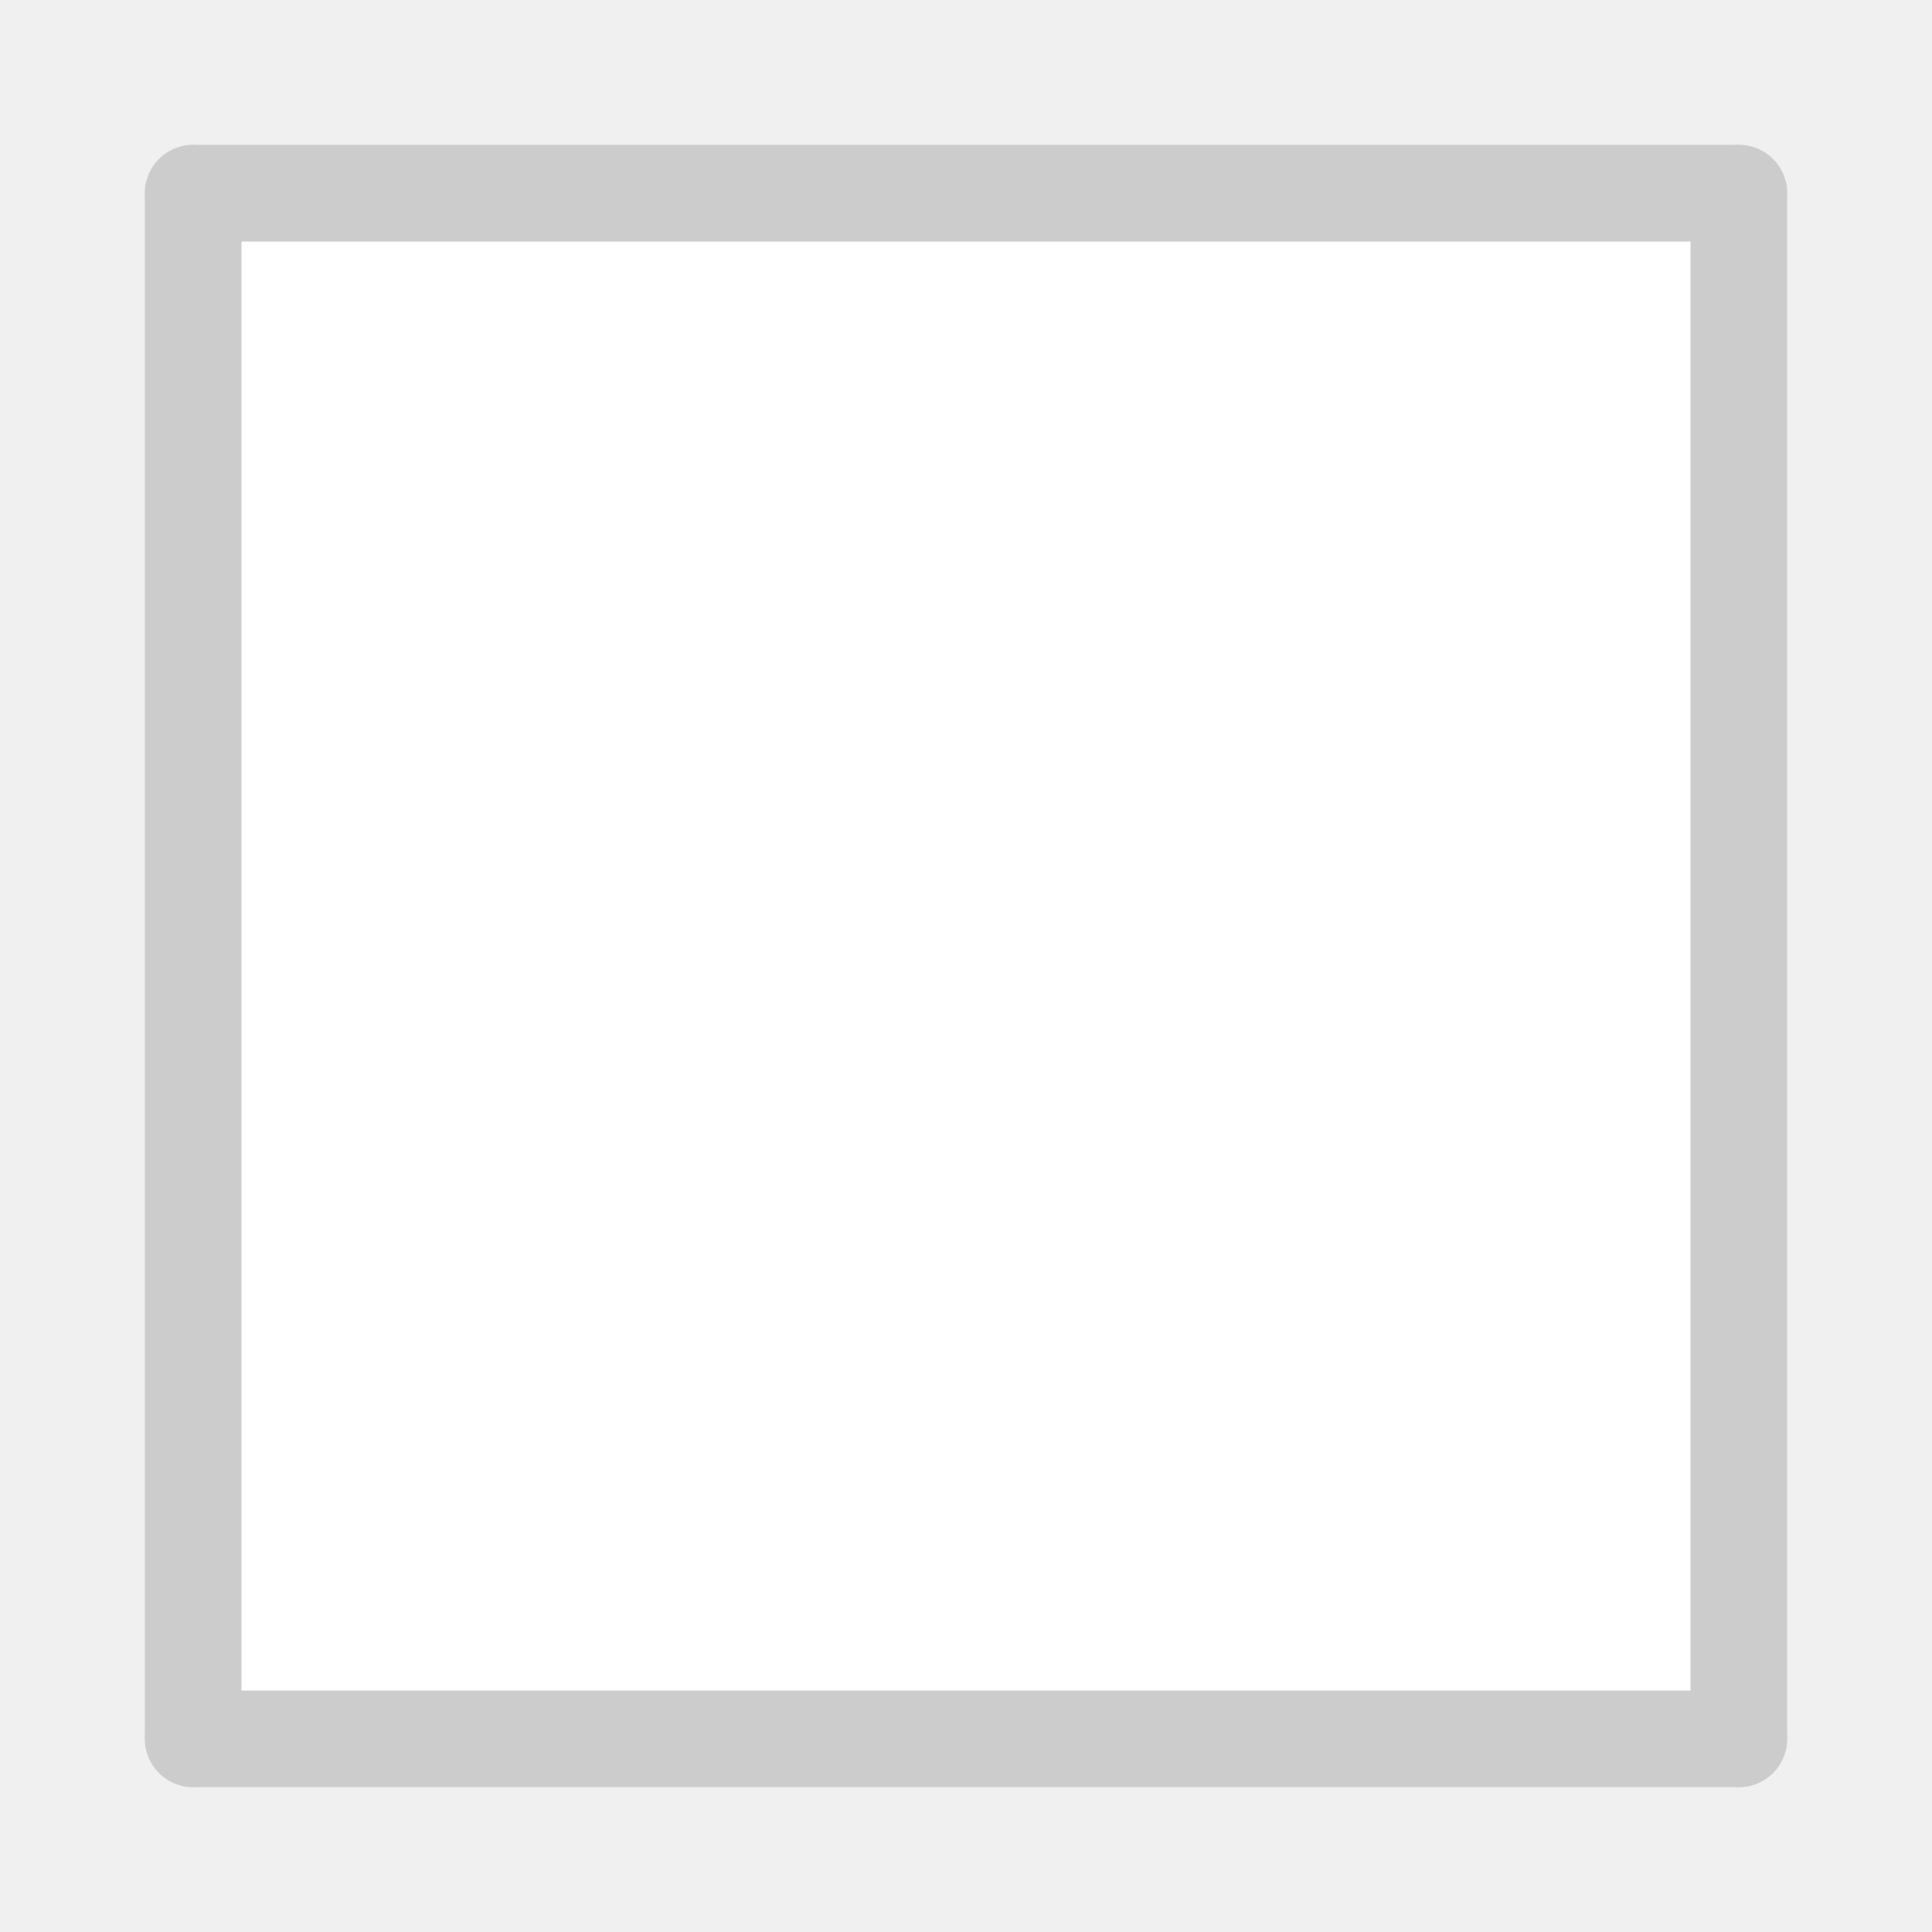
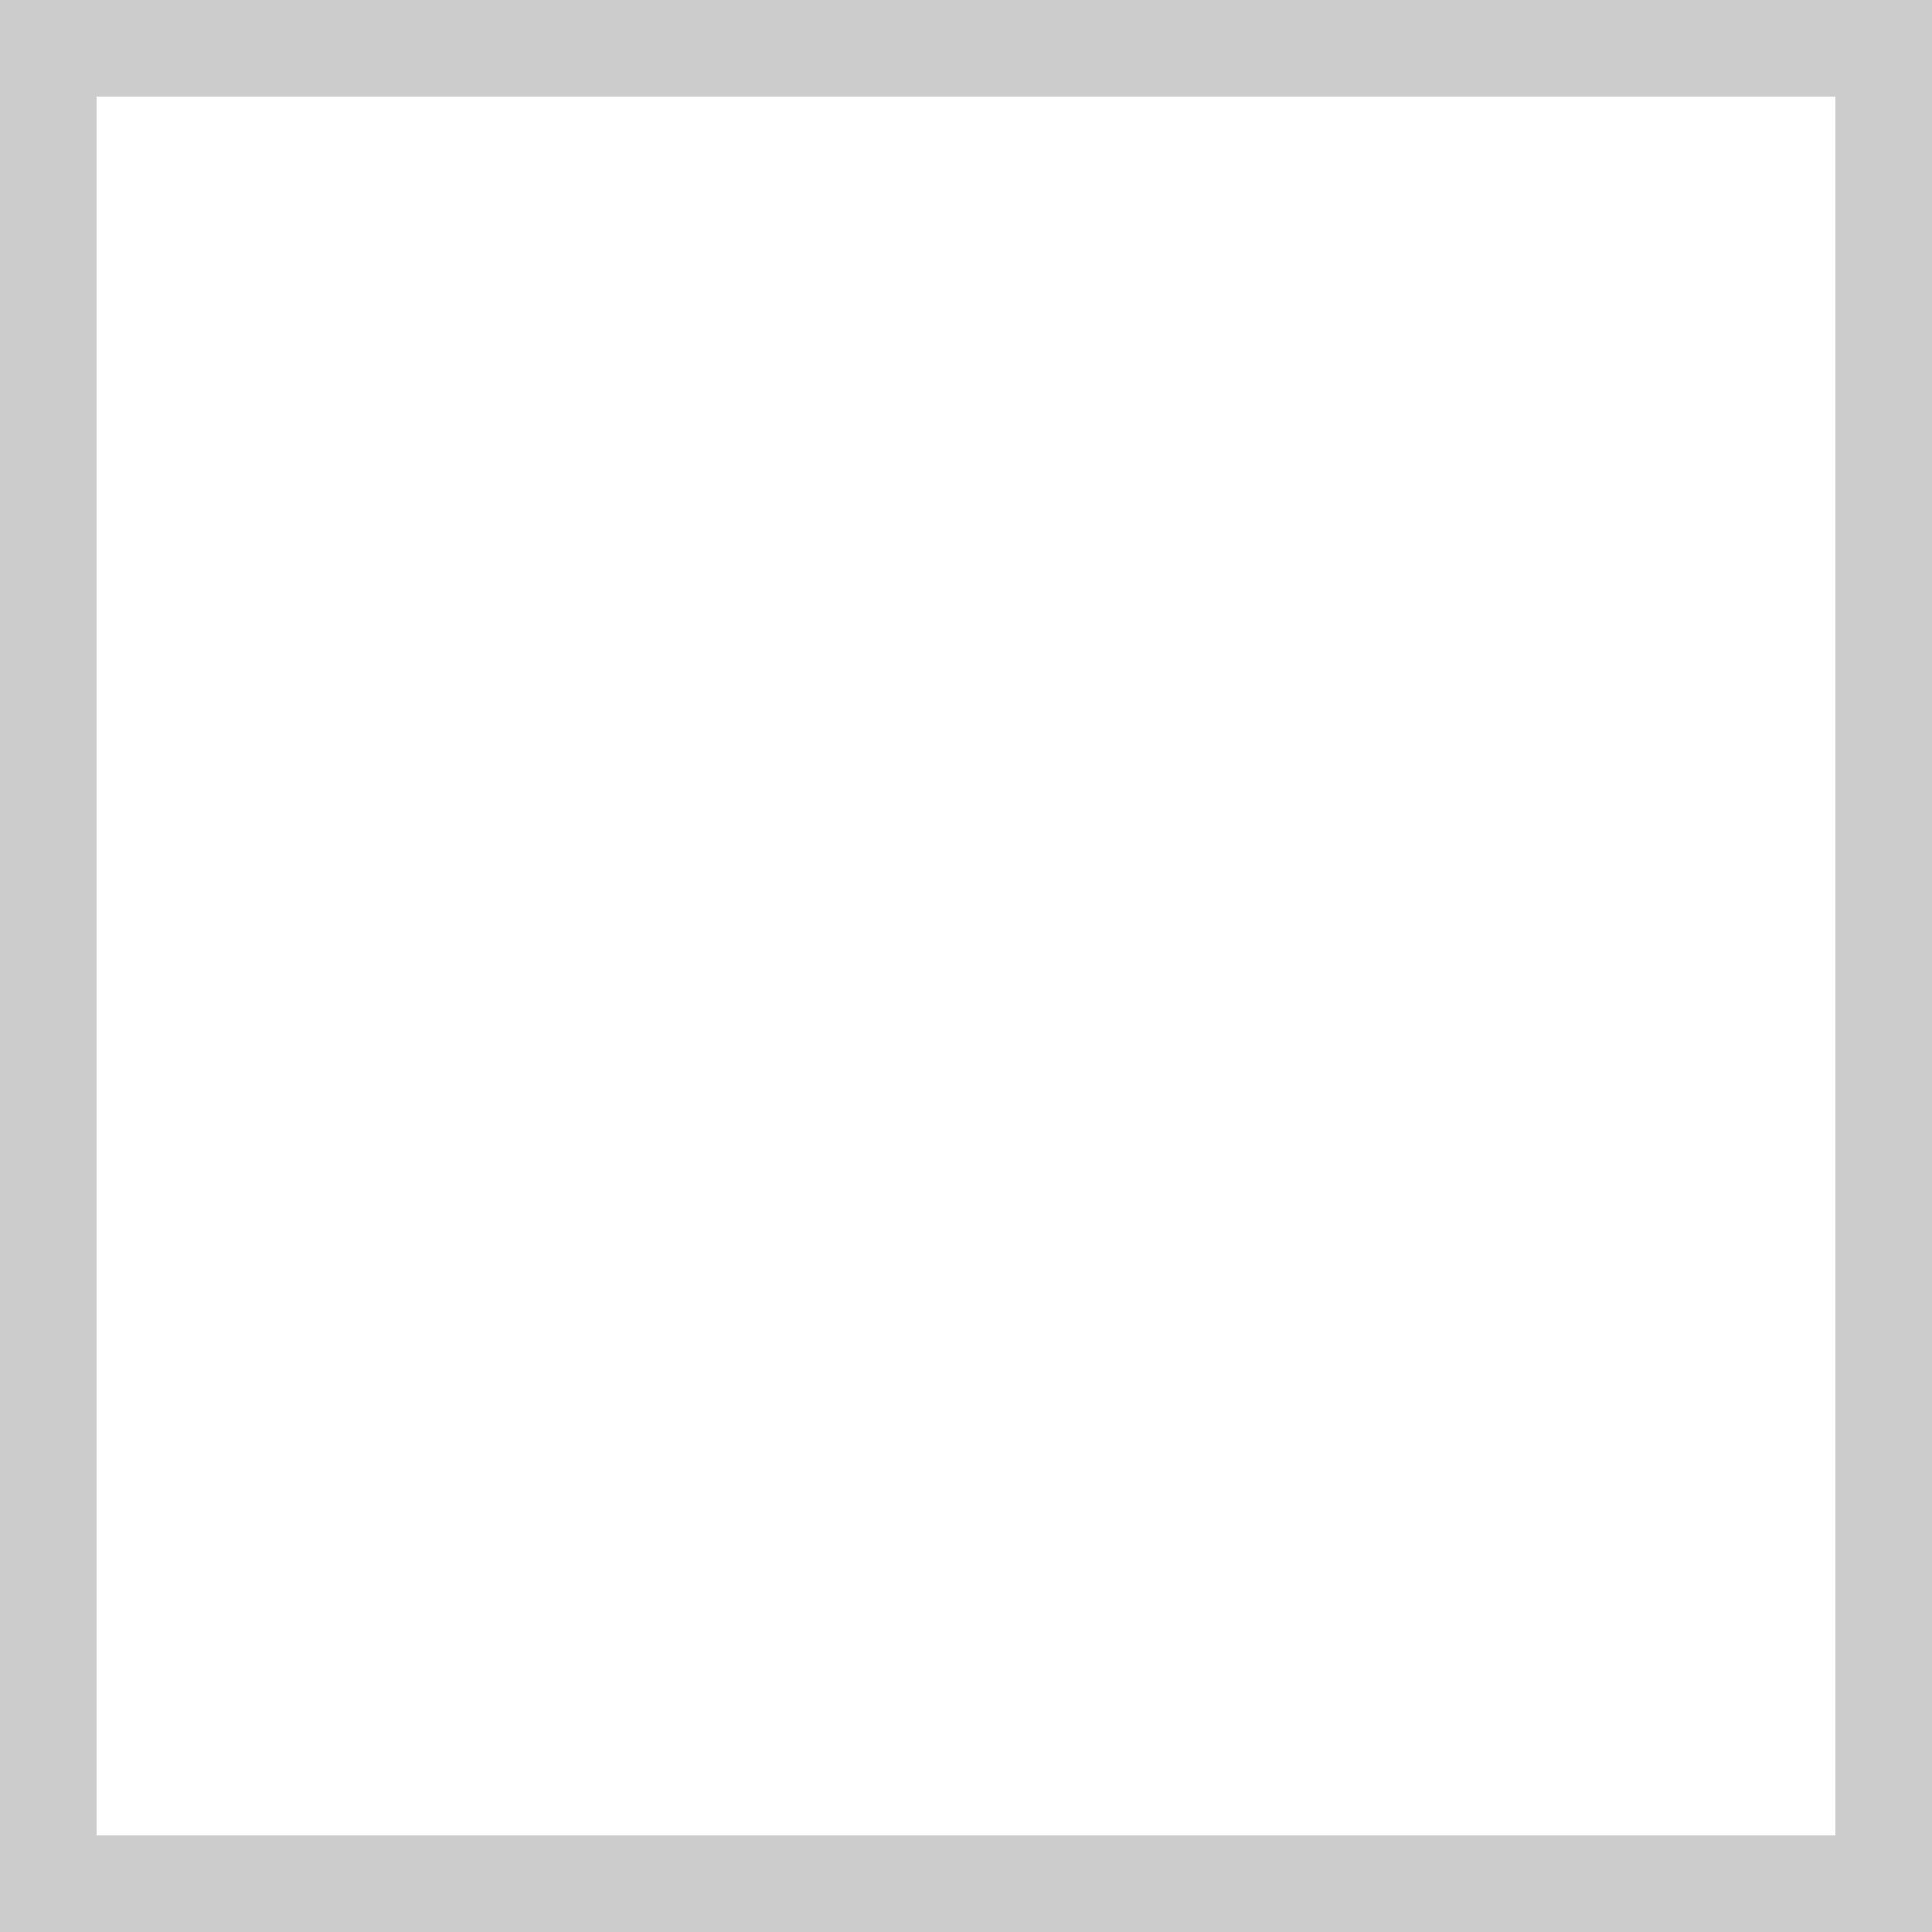
- <svg width="10" height="10" viewBox="0,0,10,10">
-   <rect x="1" y="1" width="8" height="8" fill="#ffffff" />
-   <path d="M1,1 l8,0" stroke-width="0.5" stroke-linecap="round" stroke="#cccccc" />
-   <path d="M1,9 l8,0" stroke-width="0.5" stroke-linecap="round" stroke="#cccccc" />
-   <path d="M9,1 l0,8" stroke-width="0.5" stroke-linecap="round" stroke="#cccccc" />
-   <path d="M1,1 l0,8" stroke-width="0.5" stroke-linecap="round" stroke="#cccccc" />
+ <svg xmlns="http://www.w3.org/2000/svg" viewBox="0,0,10,10" height="1000" width="1000">
+   <rect x="0" y="0" width="10" height="10" fill="#ffffff" />
+   <path d="M0,0 l10,0" stroke-width="1" stroke-linecap="round" stroke="#cccccc" />
+   <path d="M0,10 l10,0" stroke-width="1" stroke-linecap="round" stroke="#cccccc" />
+   <path d="M10,0 l0,10" stroke-width="1" stroke-linecap="round" stroke="#cccccc" />
+   <path d="M0,0 l0,10" stroke-width="1" stroke-linecap="round" stroke="#cccccc" />
</svg>
